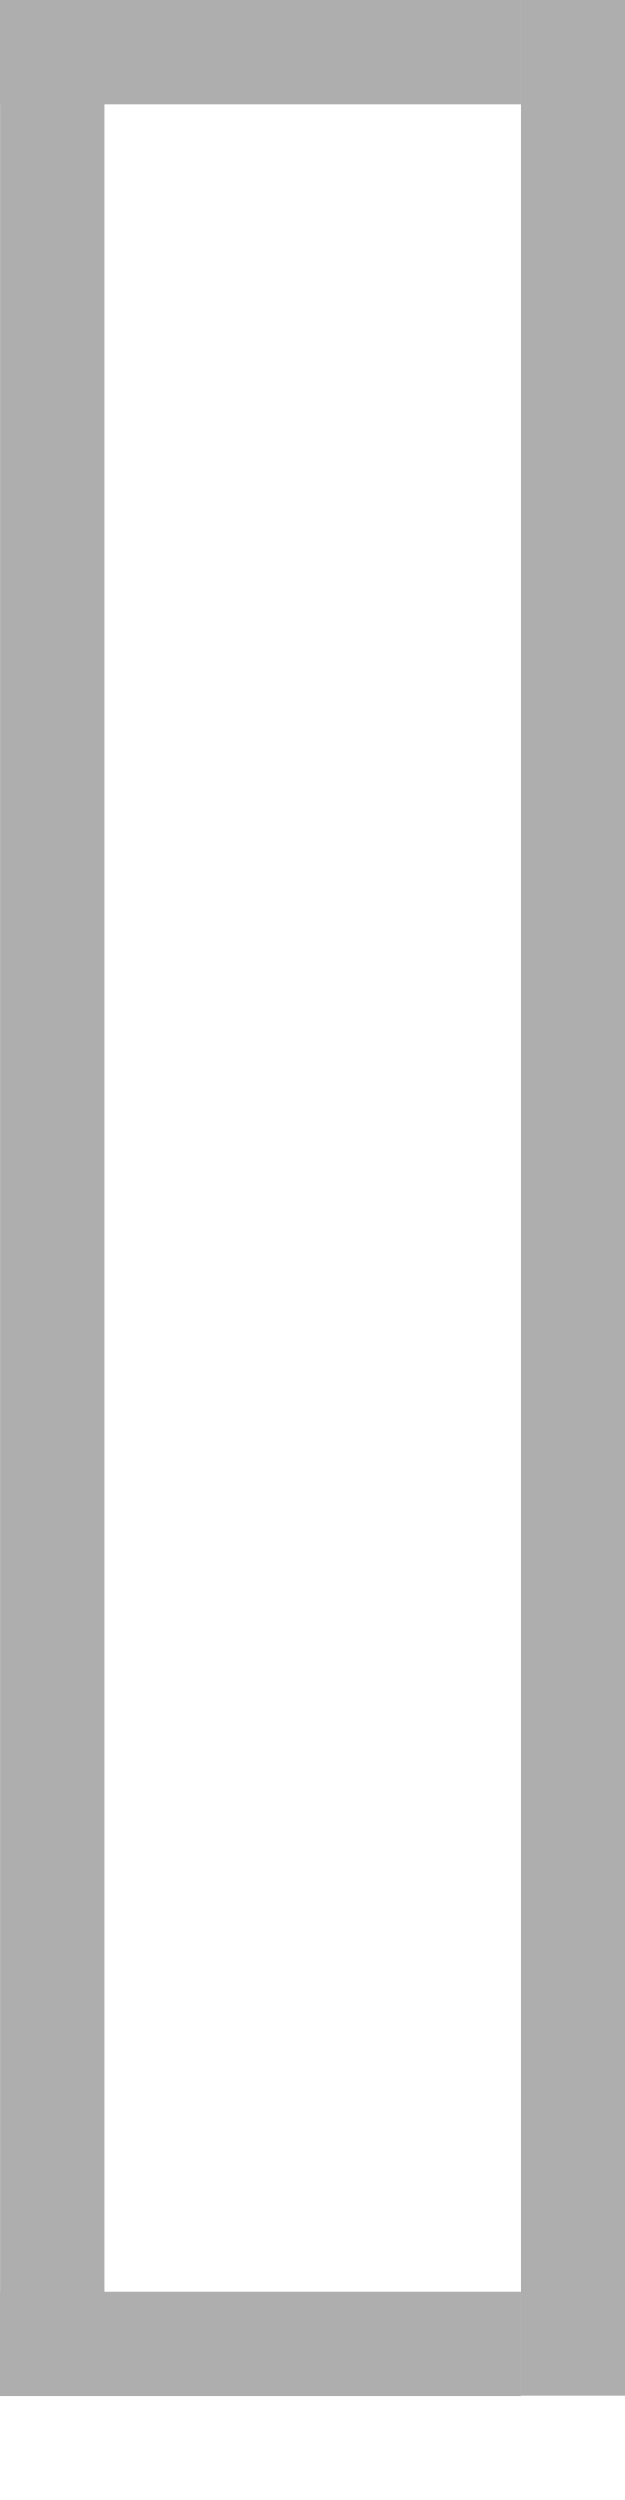
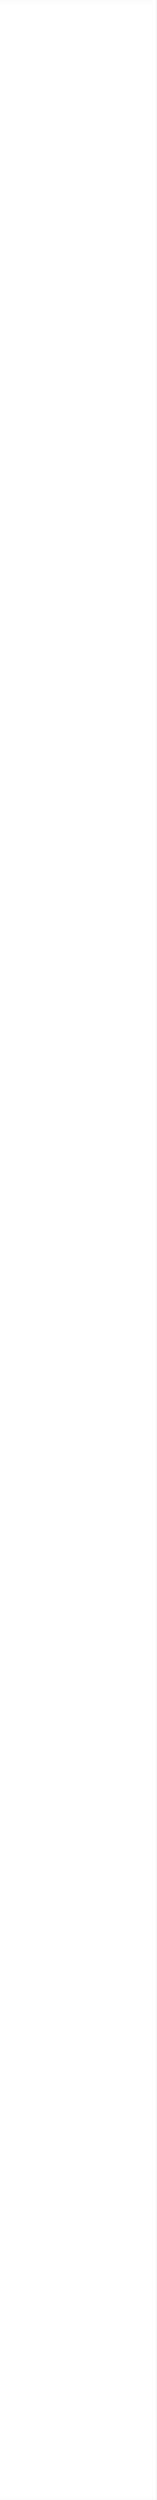
- <svg xmlns="http://www.w3.org/2000/svg" id="bitmap:6-24" width="6" height="24" version="1.1" viewBox="0 0 1.587 6.35">
-   <g stroke-width="0">
-     <rect width="1.587" height="6.35" fill="#fff" />
-     <g fill="#aeaeae">
-       <rect x="1.323" y="3.1988e-7" width=".265" height="6.085" />
-       <rect transform="rotate(90)" x="5.821" y="-1.323" width=".265" height="1.323" />
-       <rect x="-1.5895e-8" width=".265" height="6.085" />
-       <rect transform="rotate(90)" x="2.2252e-7" y="-1.323" width=".265" height="1.323" />
-     </g>
-   </g>
+ <svg xmlns="http://www.w3.org/2000/svg" id="bitmap:3-24" width="3" height="48" version="1.1" viewBox="0 0 .794 12.7">
+   <rect width=".794" height="12.7" fill="#fff" stroke="#0091ea" stroke-dasharray="0, 2.91" stroke-width=".265" />
</svg>
